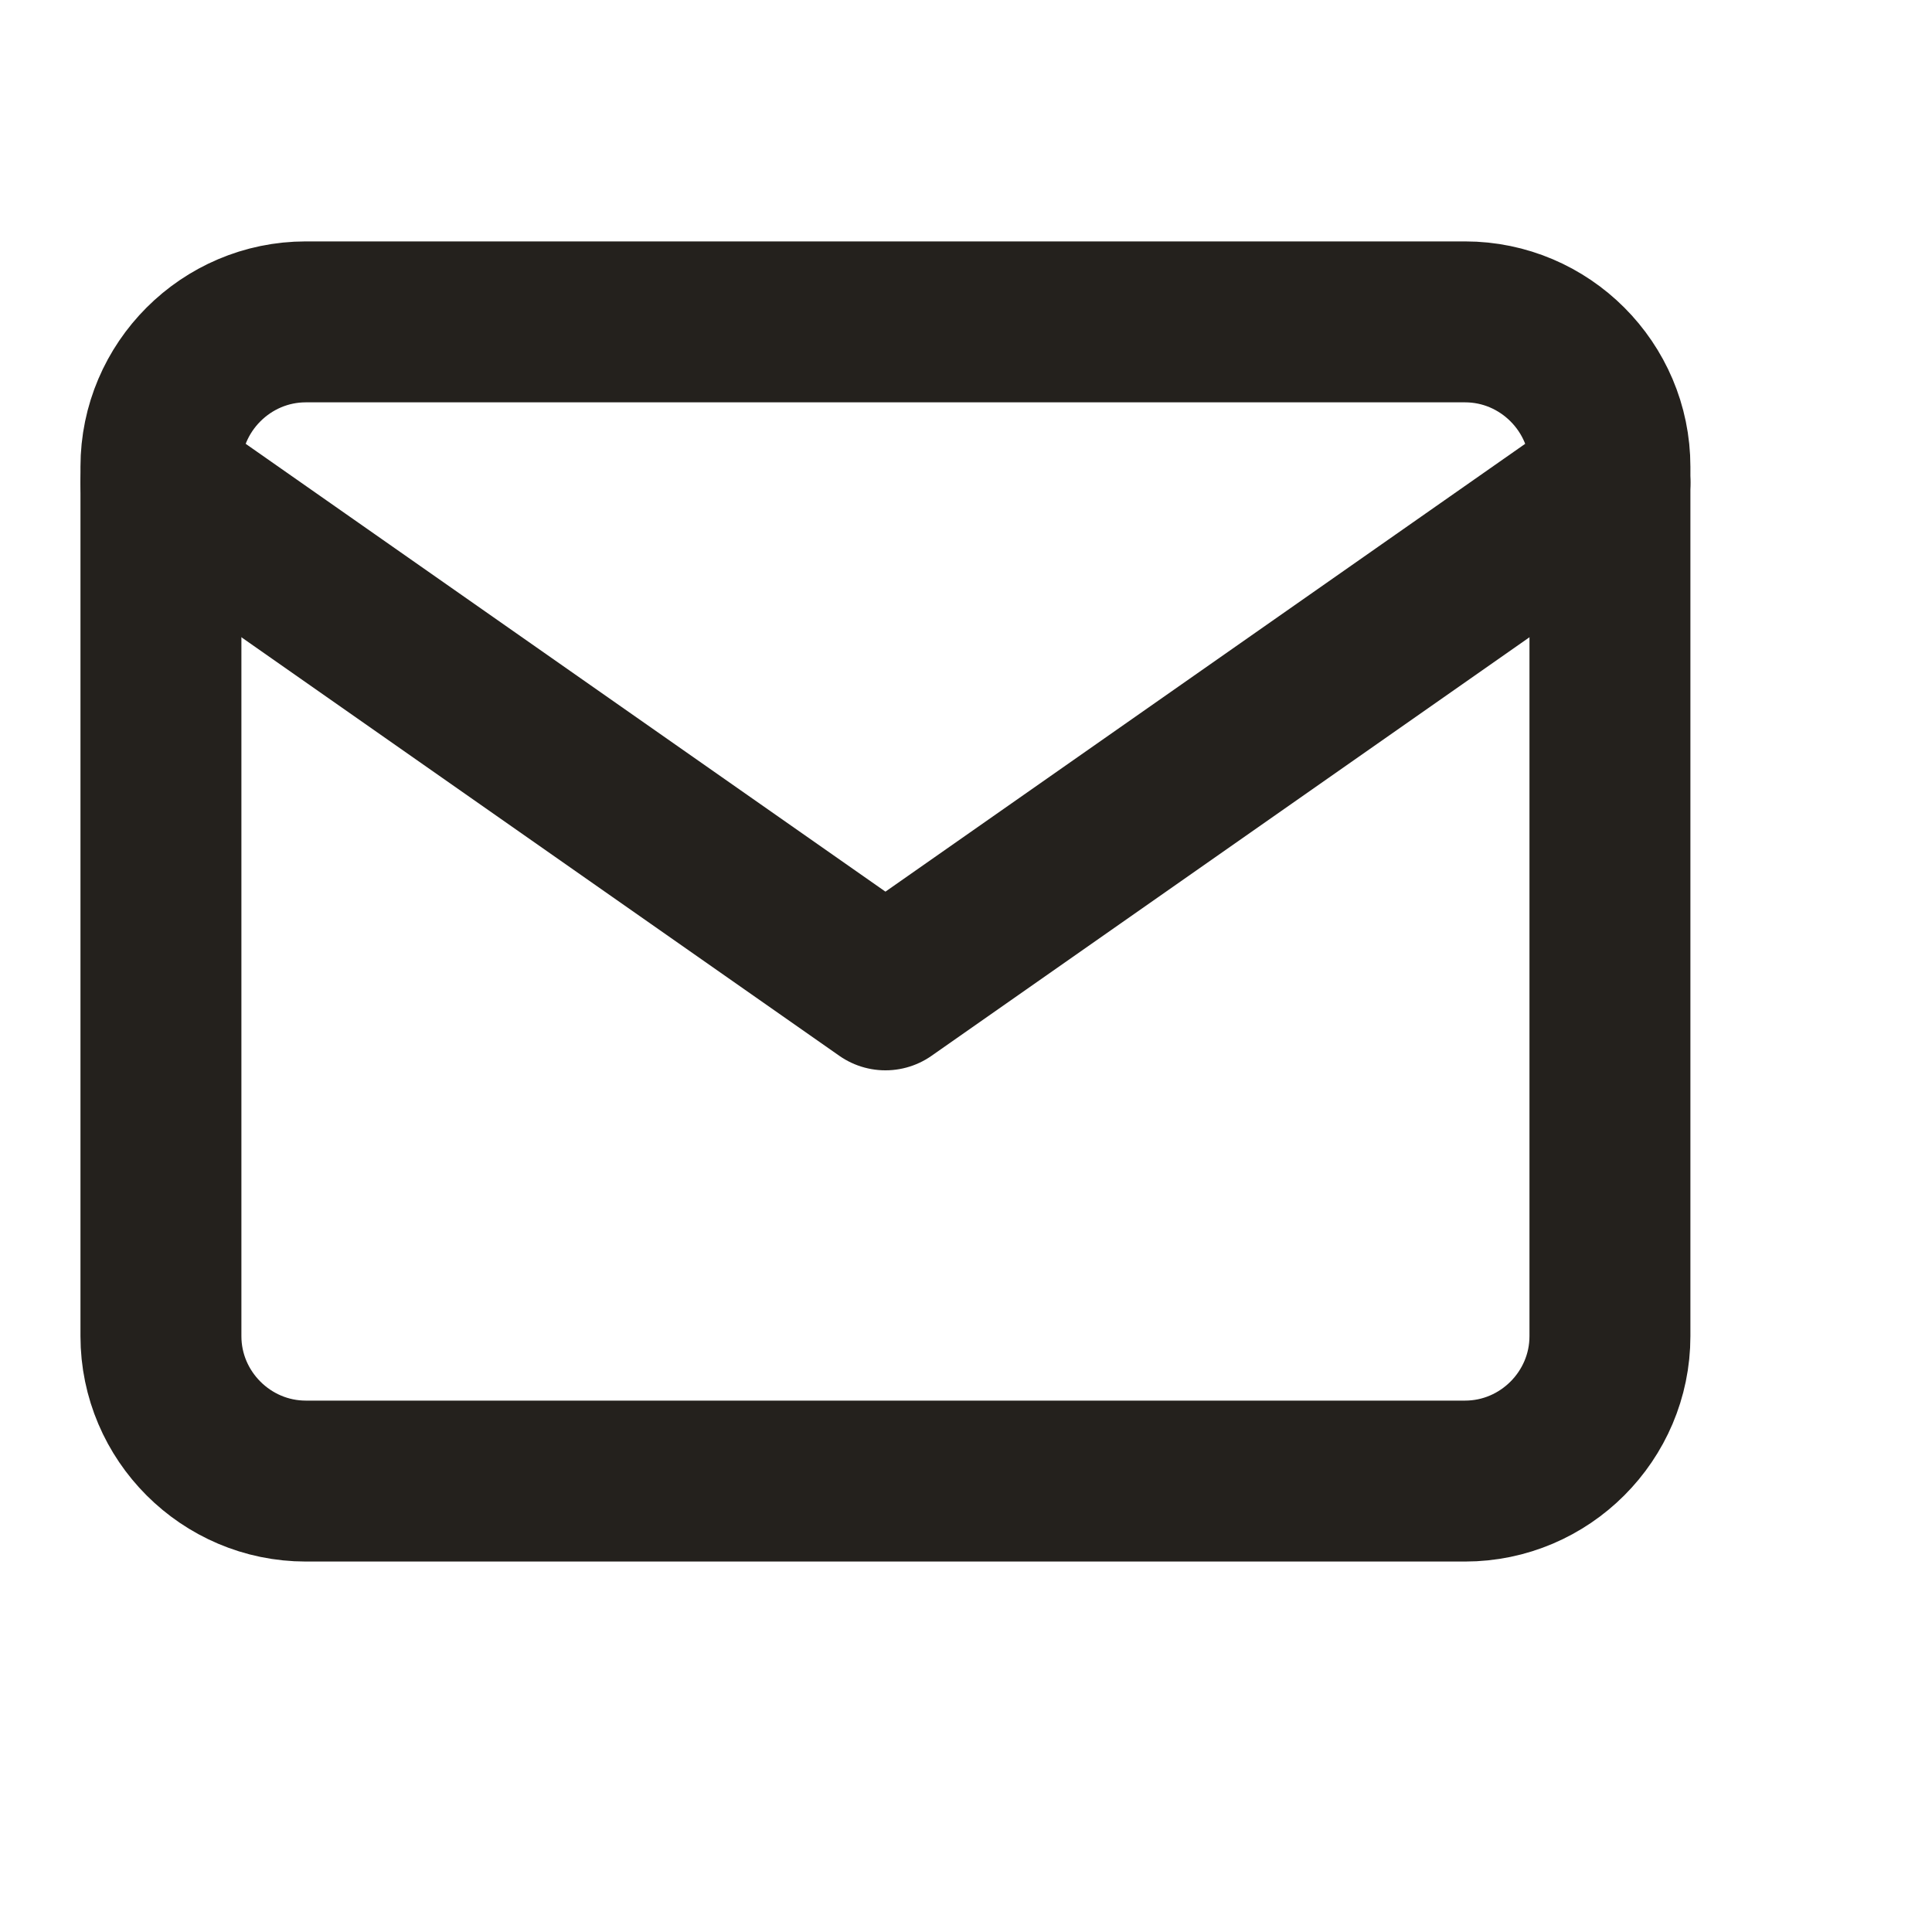
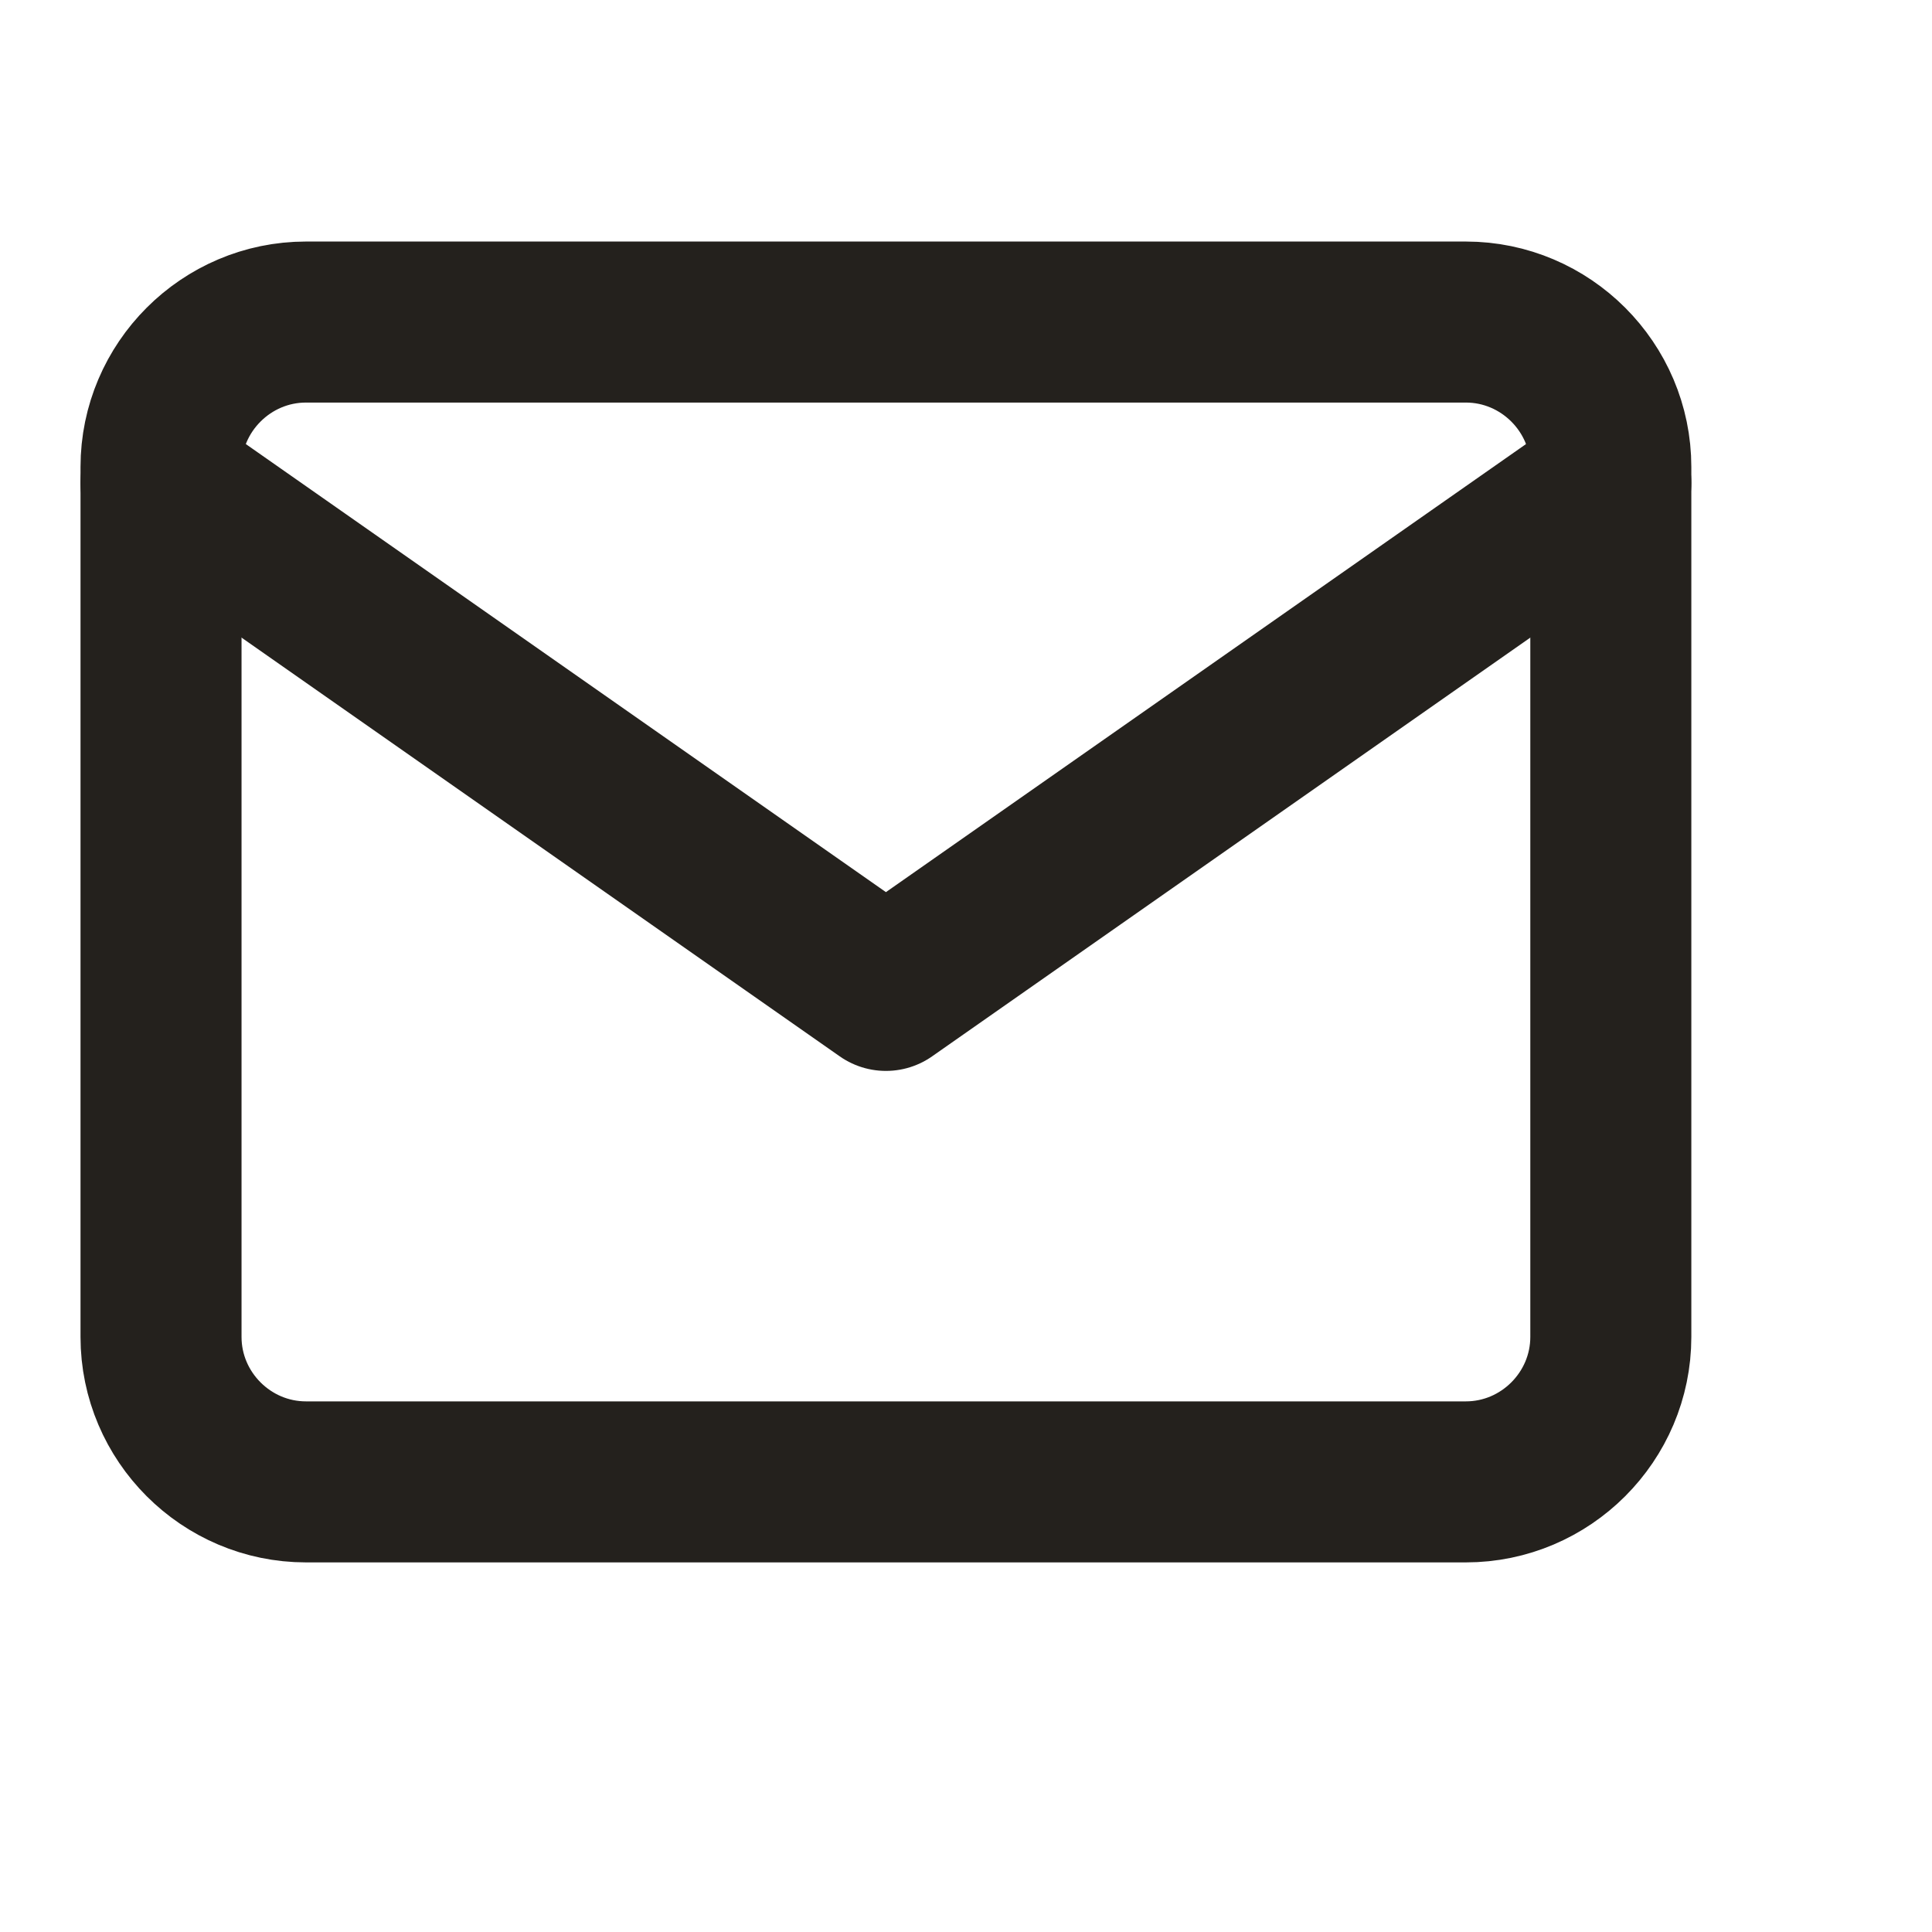
- <svg xmlns="http://www.w3.org/2000/svg" width="20" height="20" viewBox="0 0 20 20" fill="none">
-   <path d="M3.166 3.332H15.166C15.991 3.332 16.666 4.007 16.666 4.832V13.832C16.666 14.657 15.991 15.332 15.166 15.332H3.166C2.341 15.332 1.666 14.657 1.666 13.832V4.832C1.666 4.007 2.341 3.332 3.166 3.332V3.332" stroke="#24211D" stroke-width="1.666" stroke-linecap="round" stroke-linejoin="round" />
-   <path d="M16.666 4.997L9.166 10.247L1.666 4.997" stroke="#24211D" stroke-width="1.666" stroke-linecap="round" stroke-linejoin="round" />
+ <svg xmlns="http://www.w3.org/2000/svg" preserveAspectRatio="none" overflow="visible" style="display: block;" width="19.989" height="19.989" viewBox="0 0 19.989 19.989" fill="none">
+   <g id="SVG">
+     <path id="Vector" d="M3.166 3.332H15.166C15.991 3.332 16.666 4.007 16.666 4.832V13.832C16.666 14.657 15.991 15.332 15.166 15.332H3.166C2.341 15.332 1.666 14.657 1.666 13.832V4.832C1.666 4.007 2.341 3.332 3.166 3.332V3.332" stroke-width="1.666" stroke-linecap="round" stroke-linejoin="round" stroke="#24211D" />
+     <path id="Vector_2" d="M16.666 4.997L9.166 10.247L1.666 4.997" stroke-width="1.666" stroke-linecap="round" stroke-linejoin="round" stroke="#24211D" />
+   </g>
</svg>
